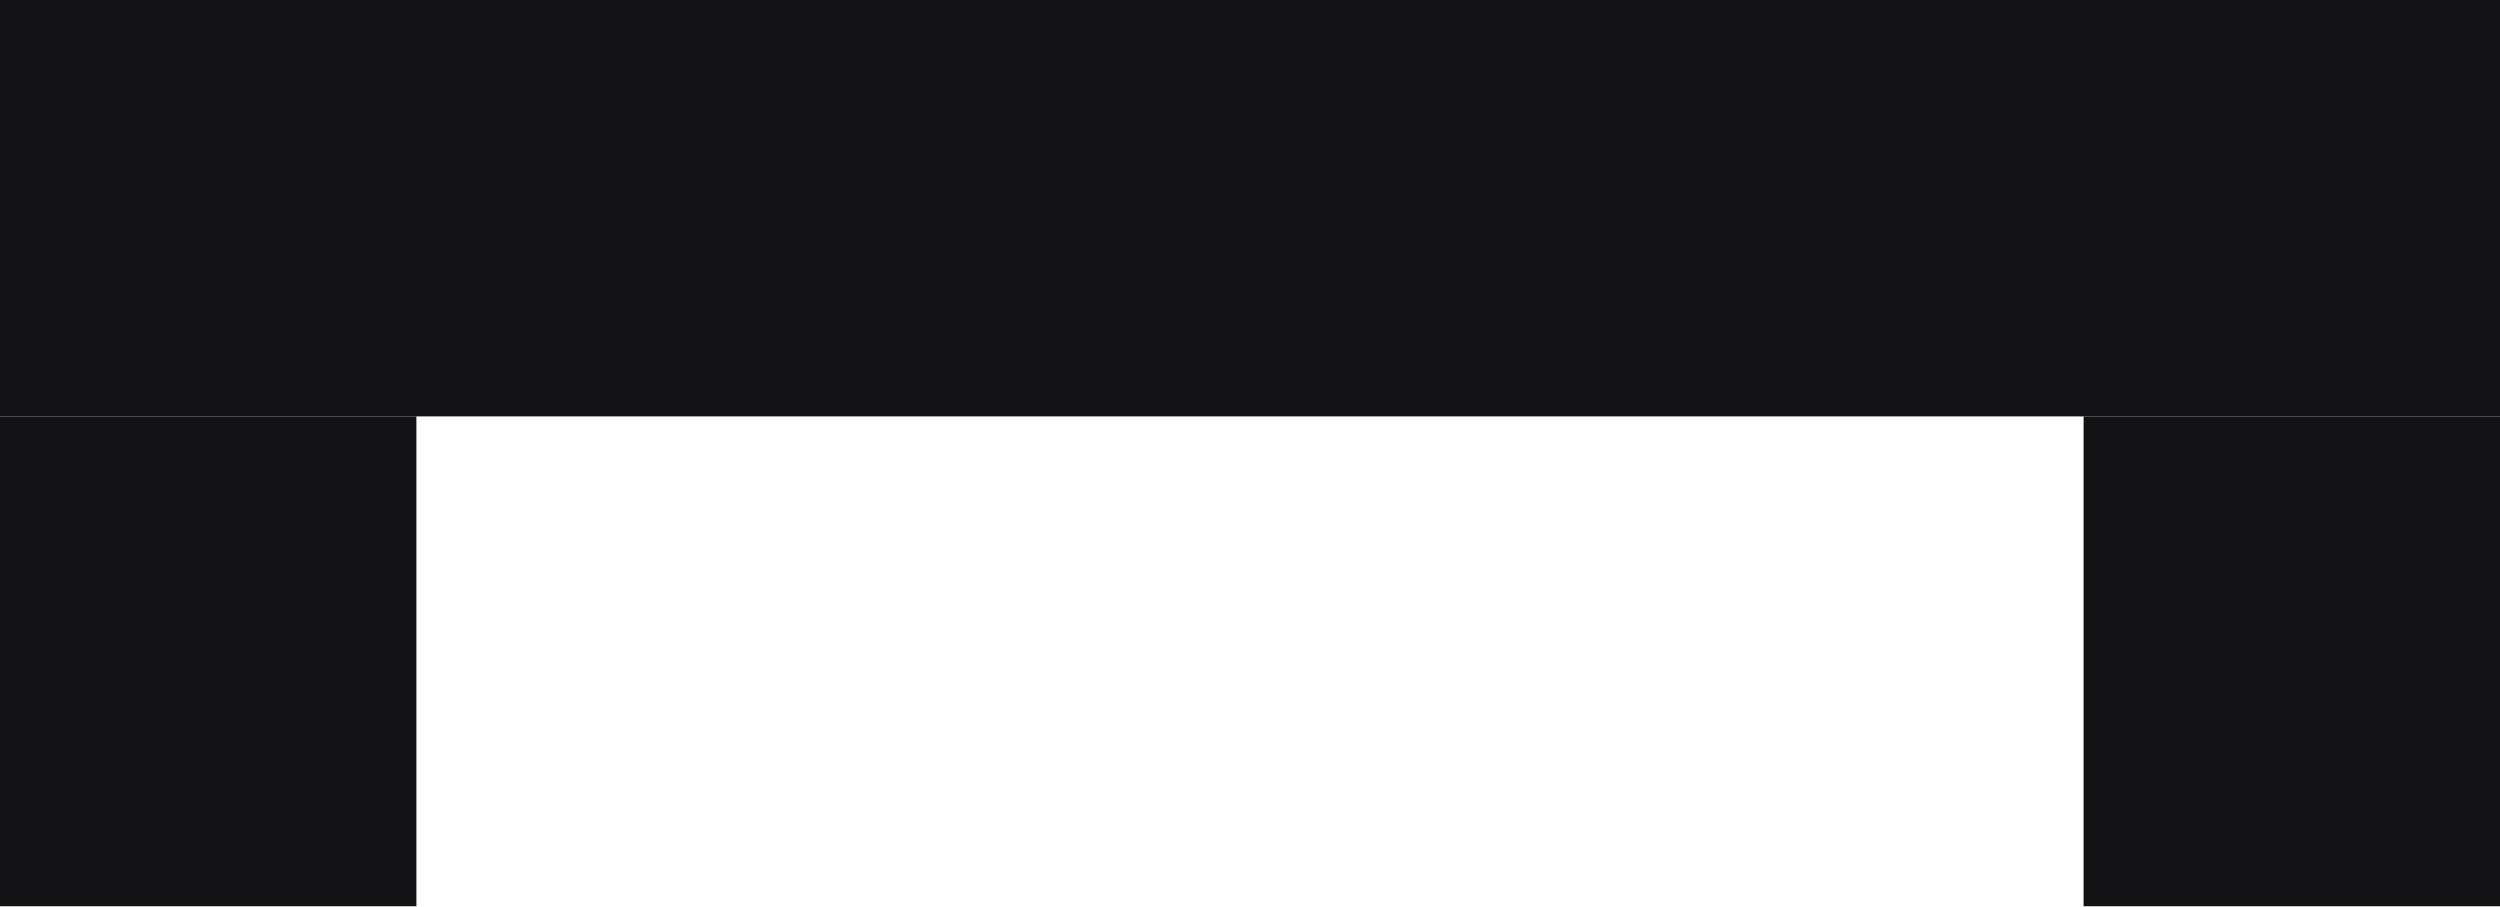
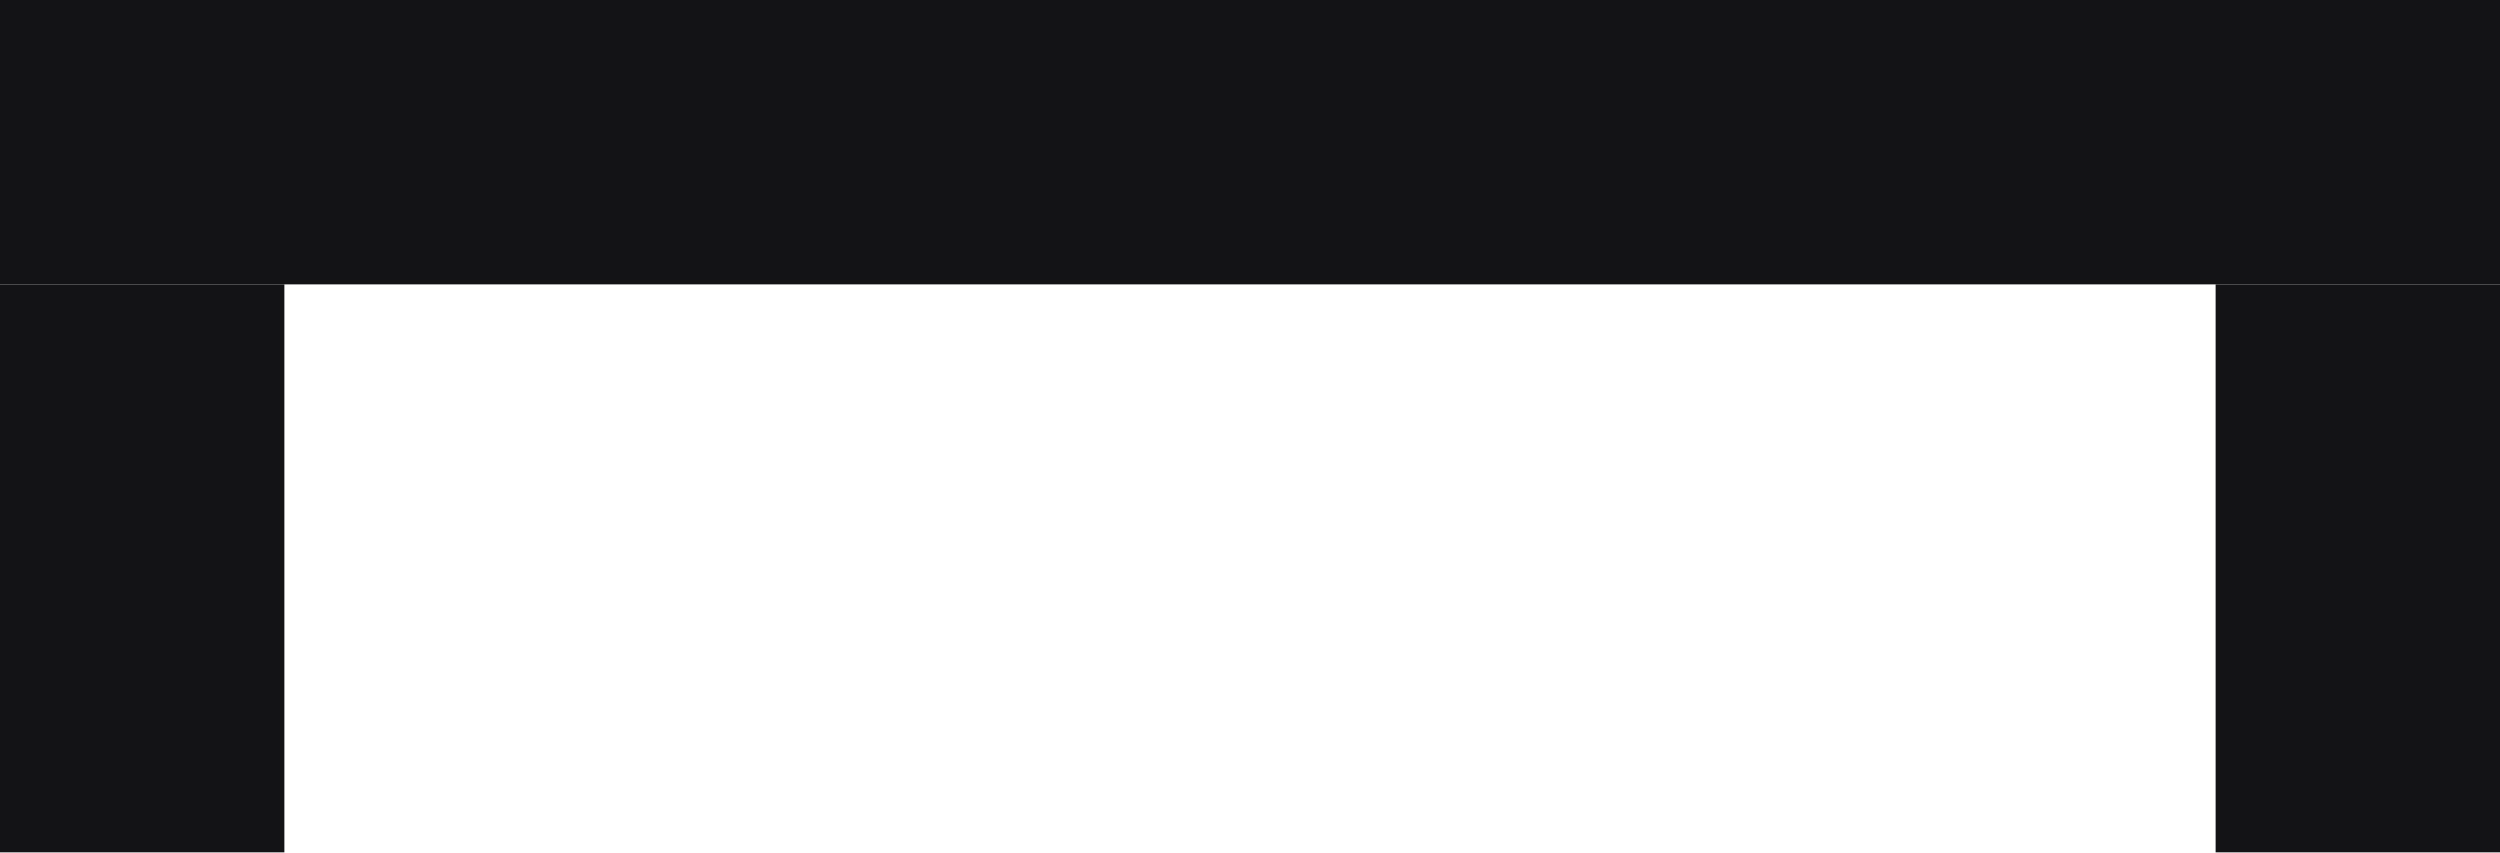
- <svg xmlns="http://www.w3.org/2000/svg" viewBox="0 0 32 11.6" width="32" height="11.6">
+ <svg xmlns="http://www.w3.org/2000/svg" viewBox="0 0 32 10.91" width="32" height="10.91">
  <g fill="#131316">
-     <rect x="0" y="0" width="32" height="5.33" />
-     <rect x="0" y="5.33" width="5.33" height="6.27" />
-     <rect x="26.67" y="5.33" width="5.33" height="6.27" />
+     <rect x="0" y="0" width="32" height="3.64" />
+     <rect x="0" y="3.64" width="3.64" height="7.27" />
+     <rect x="28.36" y="3.64" width="3.64" height="7.27" />
  </g>
</svg>
